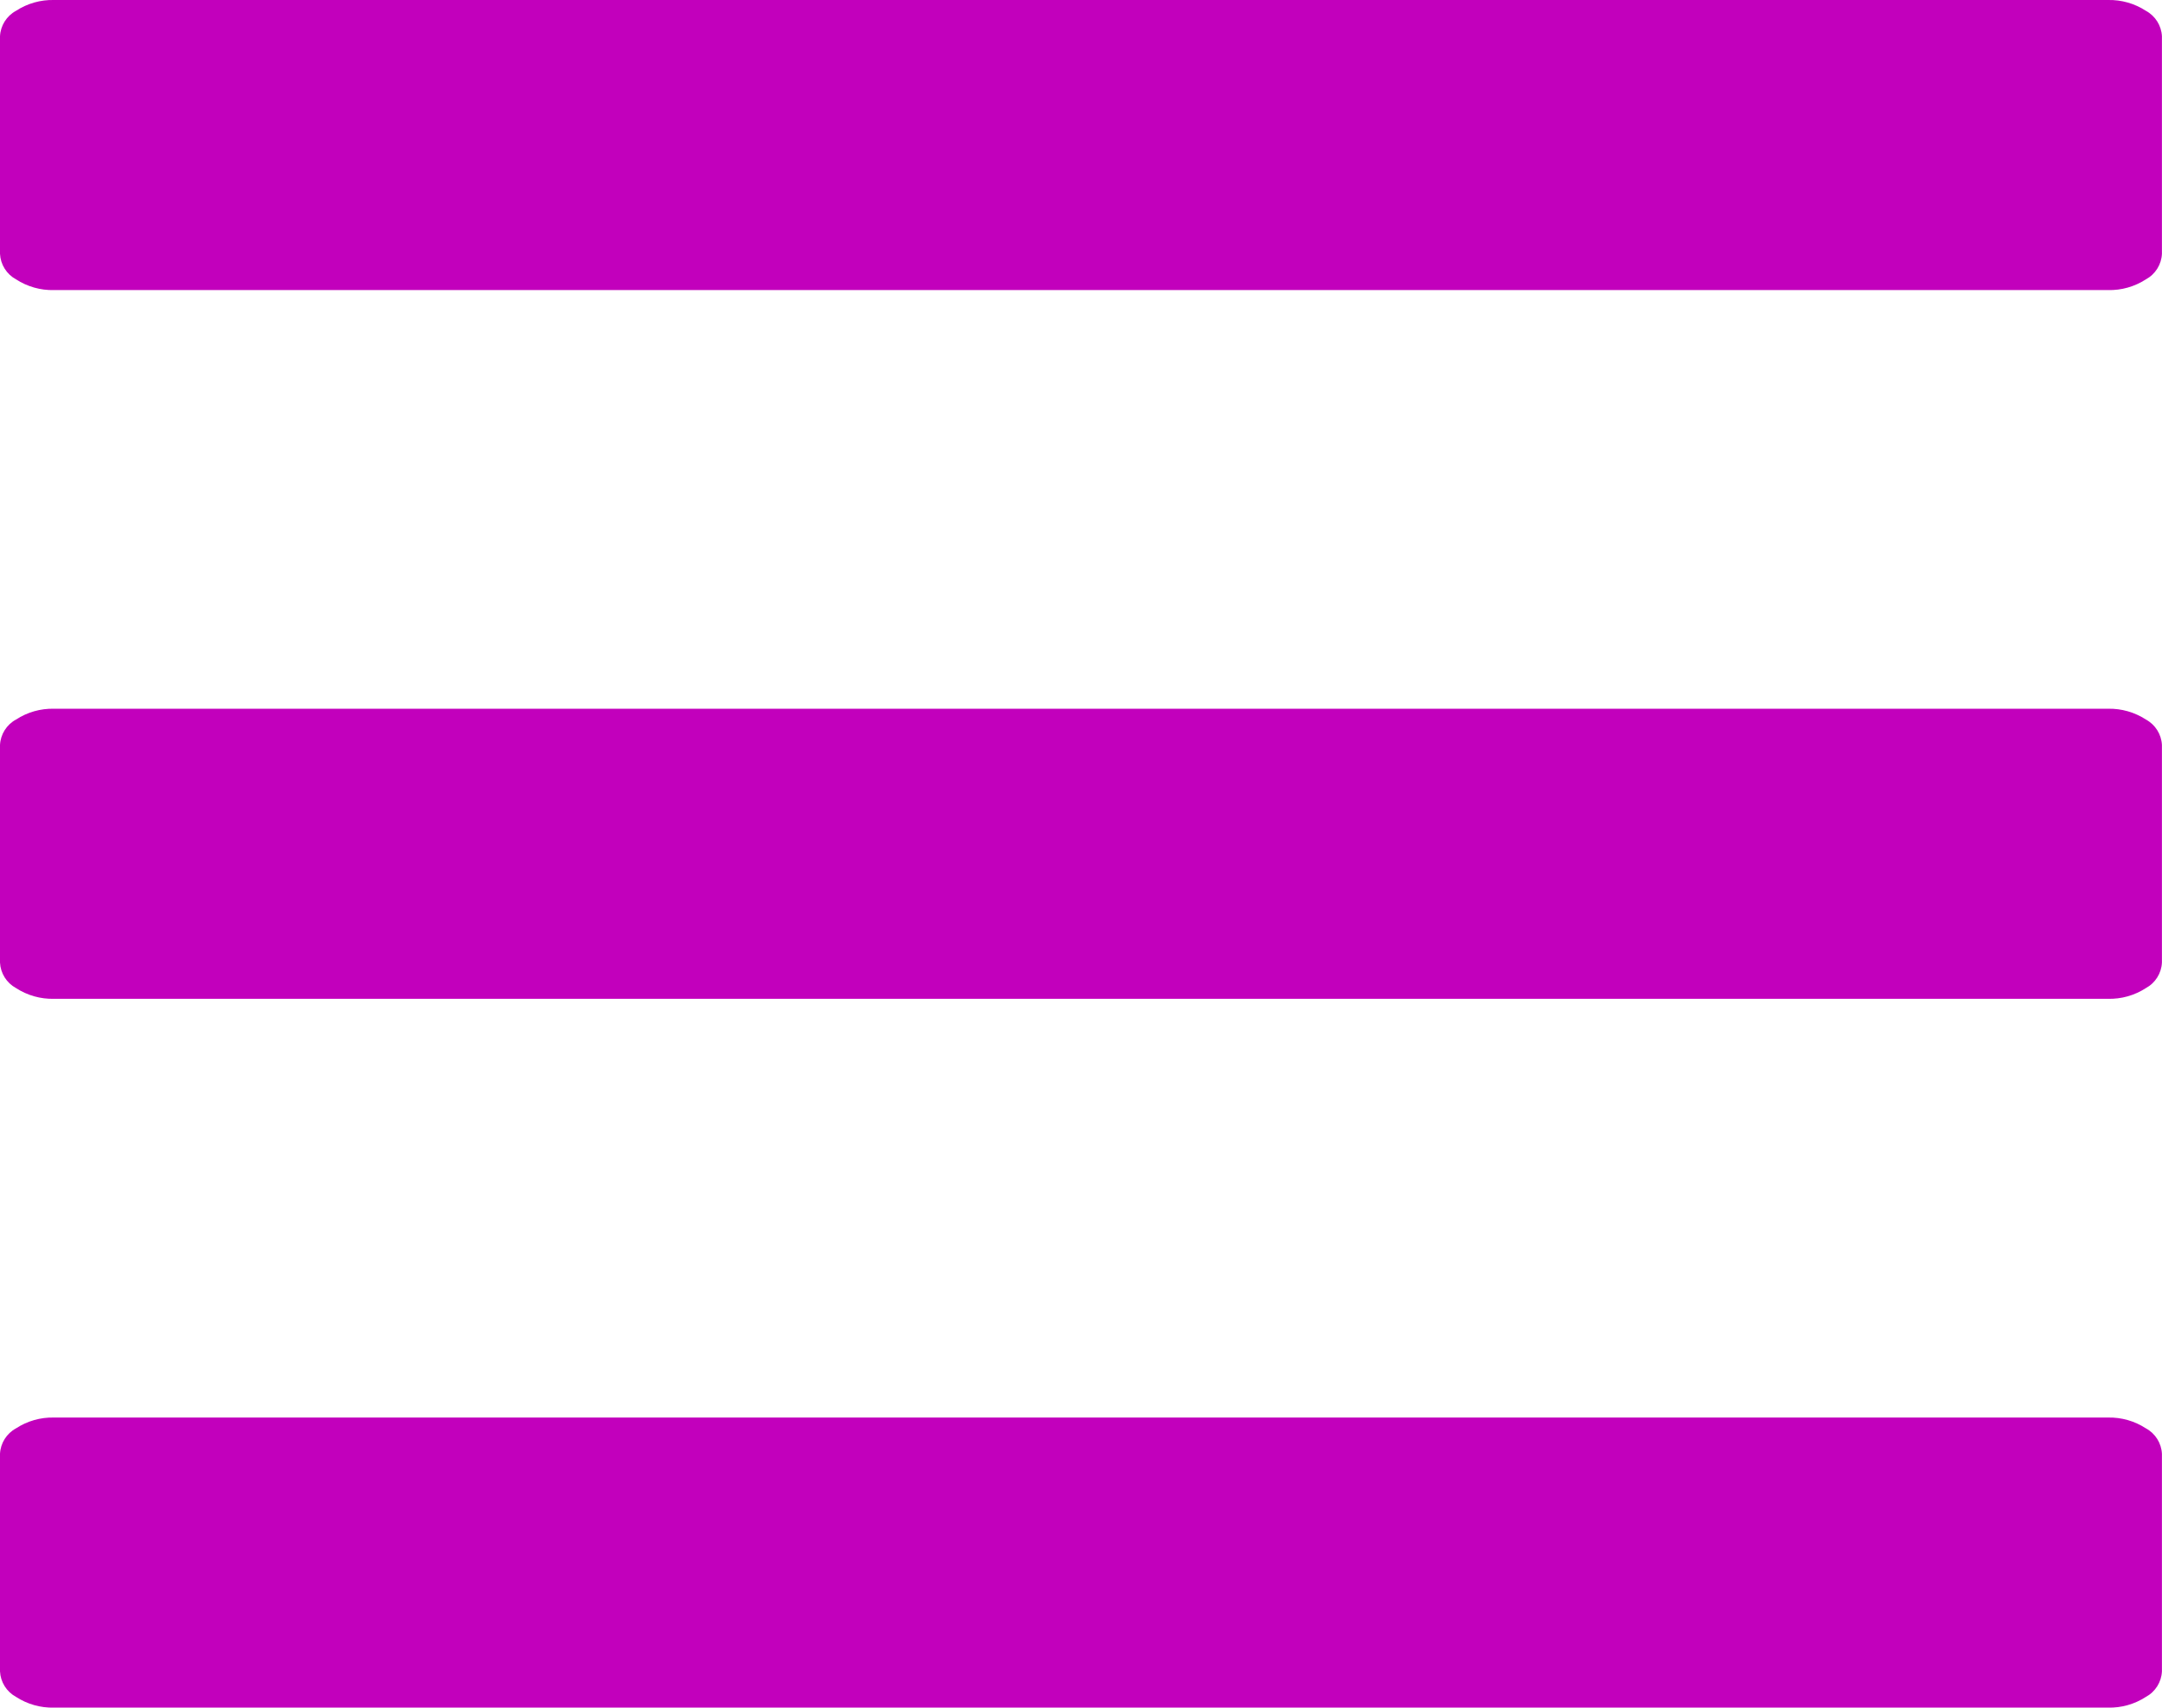
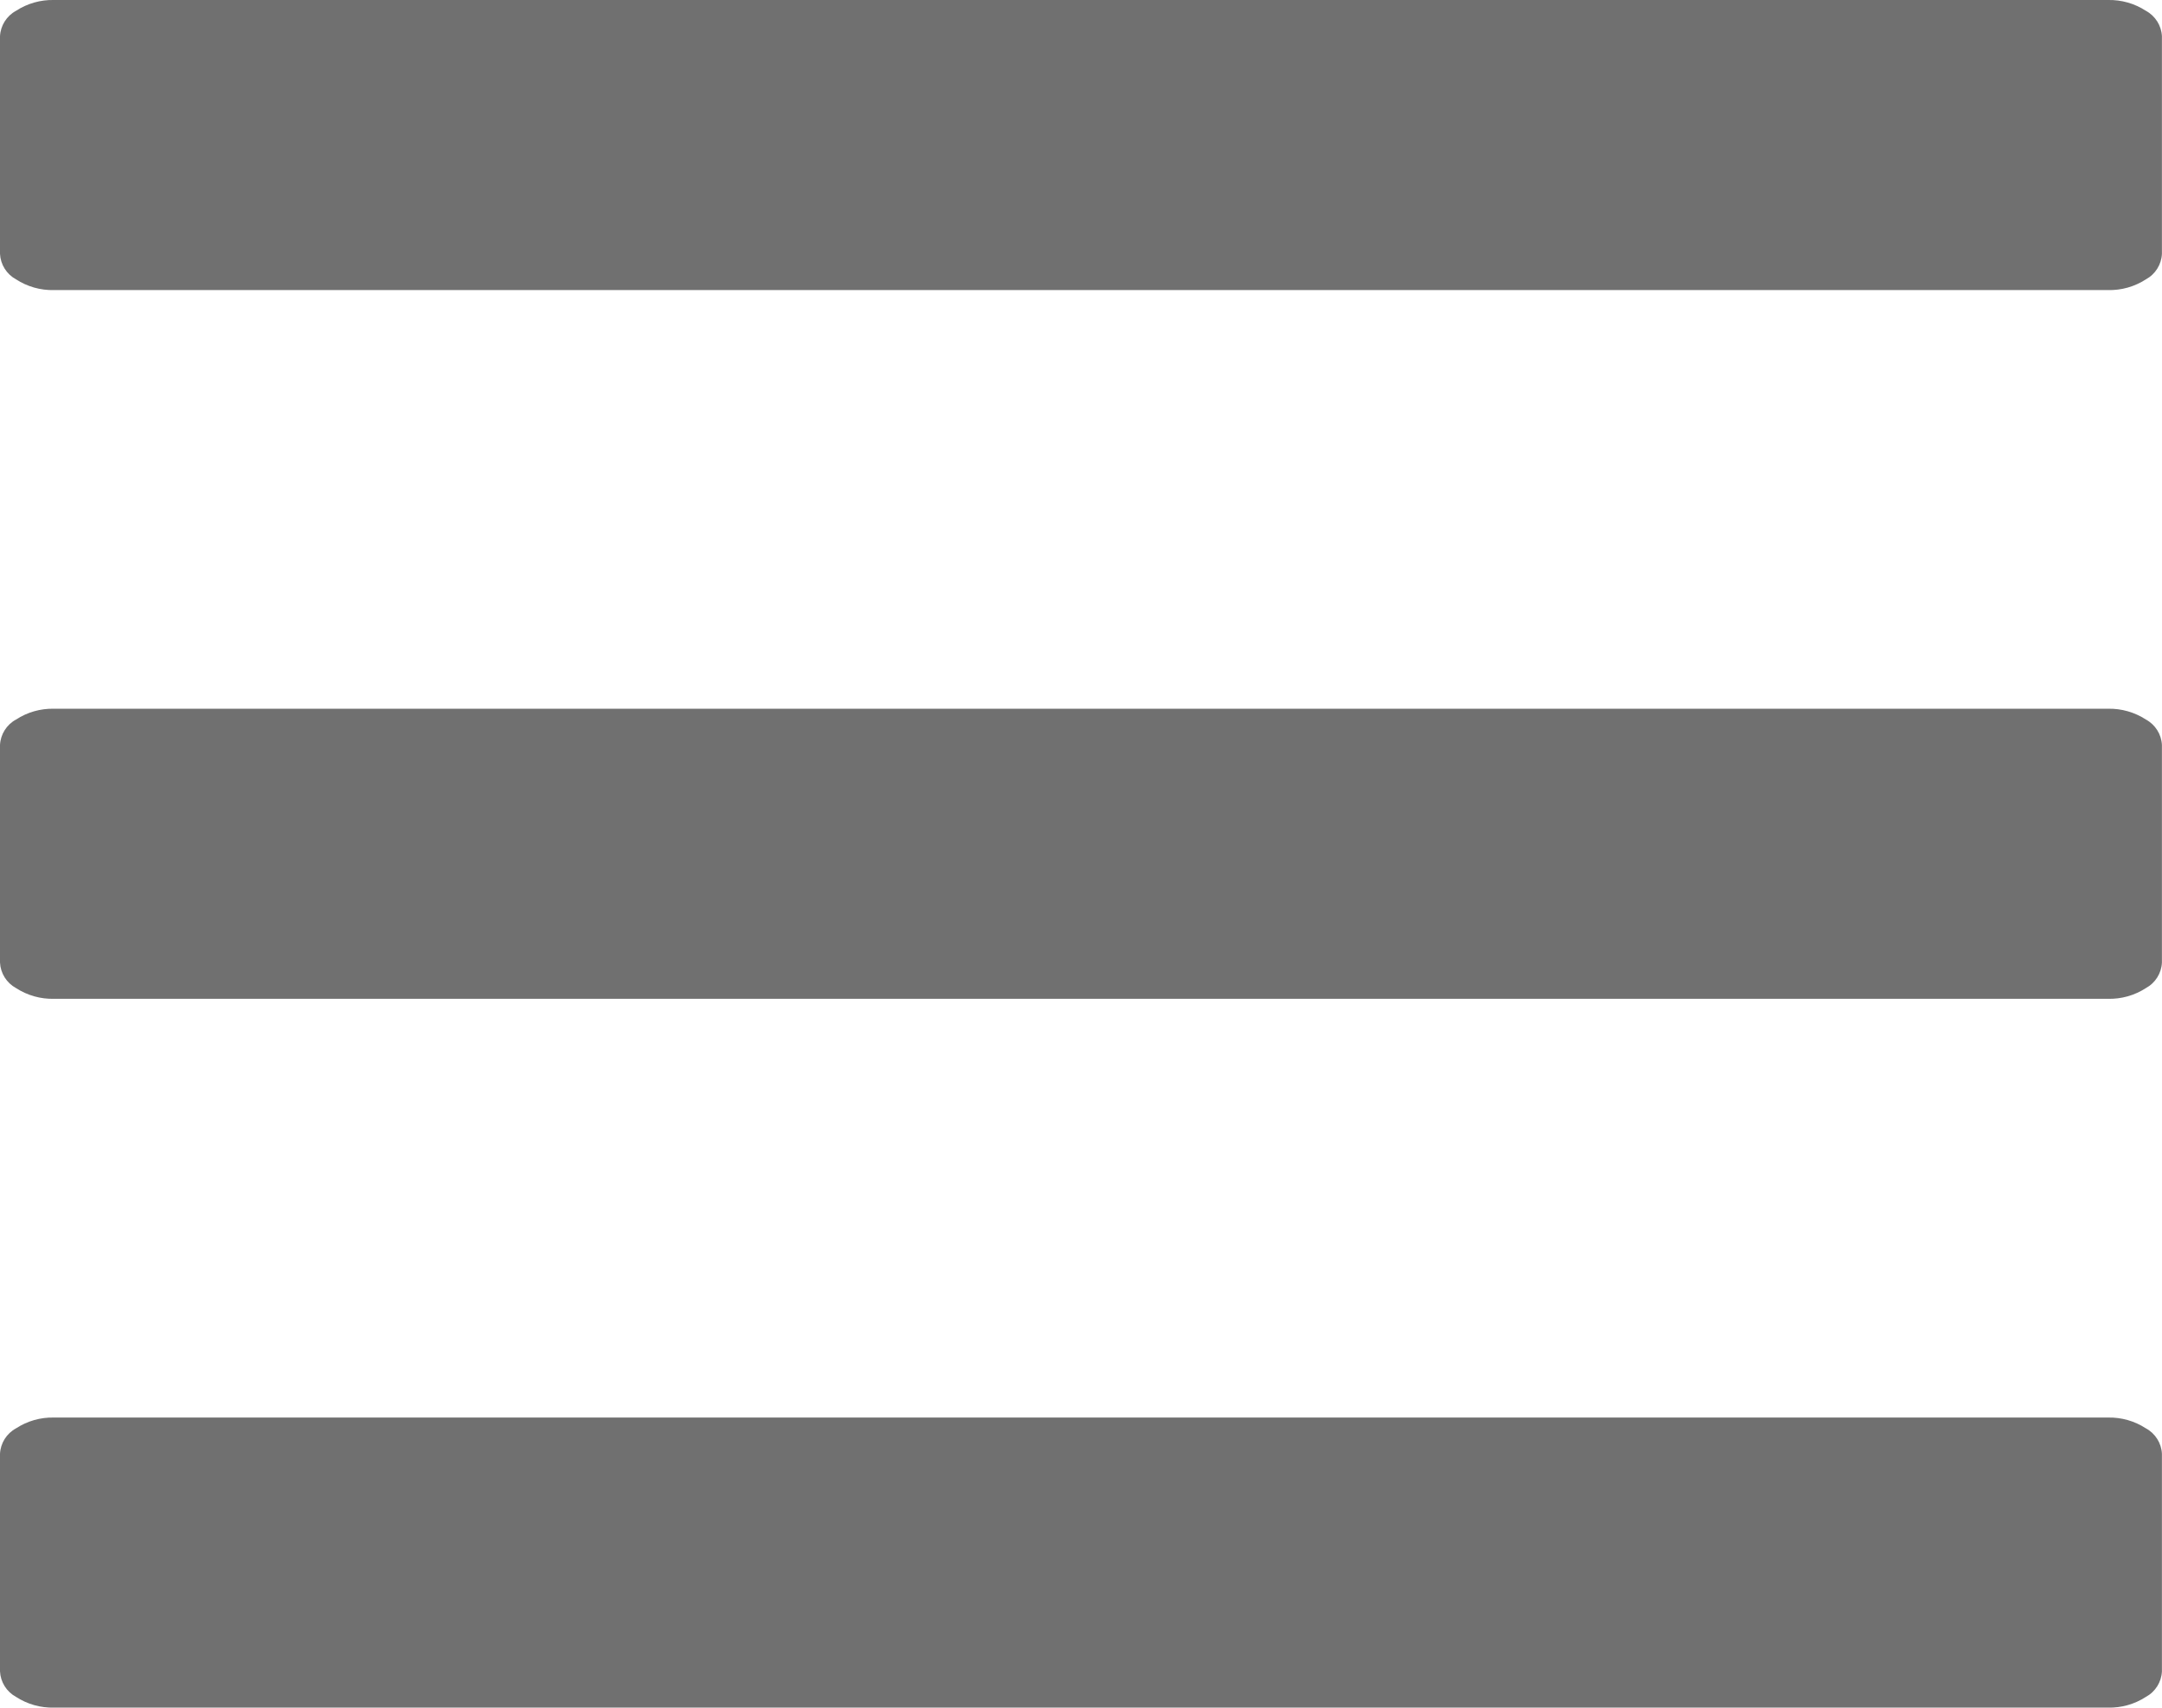
<svg xmlns="http://www.w3.org/2000/svg" id="Group_177" data-name="Group 177" width="29.813" height="23.547" viewBox="0 0 29.813 23.547">
-   <path id="Path_886" data-name="Path 886" d="M175.246,365.447H146.923a.918.918,0,0,0-.524.149.423.423,0,0,0-.221.351v3a.424.424,0,0,0,.221.352.919.919,0,0,0,.524.148h28.322a.92.92,0,0,0,.524-.148.423.423,0,0,0,.221-.352v-3a.423.423,0,0,0-.221-.351A.921.921,0,0,0,175.246,365.447Z" transform="translate(-146.178 -355.674)" fill="#c200bc" />
-   <path id="Path_888" data-name="Path 888" d="M175.246,365.447H146.923a.918.918,0,0,0-.524.149.423.423,0,0,0-.221.351v3a.424.424,0,0,0,.221.352.919.919,0,0,0,.524.148h28.322a.92.92,0,0,0,.524-.148.423.423,0,0,0,.221-.352v-3a.423.423,0,0,0-.221-.351A.921.921,0,0,0,175.246,365.447Z" transform="translate(-146.178 -345.9)" fill="#c200bc" />
-   <path id="Path_887" data-name="Path 887" d="M175.246,365.447H146.923a.918.918,0,0,0-.524.149.423.423,0,0,0-.221.351v3a.424.424,0,0,0,.221.352.919.919,0,0,0,.524.148h28.322a.92.92,0,0,0,.524-.148.423.423,0,0,0,.221-.352v-3a.423.423,0,0,0-.221-.351A.922.922,0,0,0,175.246,365.447Z" transform="translate(-146.178 -365.447)" fill="#c200bc" />
+   <path id="Path_886" data-name="Path 886" d="M175.246,365.447H146.923a.918.918,0,0,0-.524.149.423.423,0,0,0-.221.351v3a.424.424,0,0,0,.221.352.919.919,0,0,0,.524.148h28.322a.92.92,0,0,0,.524-.148.423.423,0,0,0,.221-.352v-3a.423.423,0,0,0-.221-.351A.921.921,0,0,0,175.246,365.447Z" transform="translate(-146.178 -355.674)" fill="#707070" />
+   <path id="Path_888" data-name="Path 888" d="M175.246,365.447H146.923a.918.918,0,0,0-.524.149.423.423,0,0,0-.221.351v3a.424.424,0,0,0,.221.352.919.919,0,0,0,.524.148h28.322a.92.92,0,0,0,.524-.148.423.423,0,0,0,.221-.352v-3a.423.423,0,0,0-.221-.351A.921.921,0,0,0,175.246,365.447Z" transform="translate(-146.178 -345.9)" fill="#707070" />
+   <path id="Path_887" data-name="Path 887" d="M175.246,365.447H146.923a.918.918,0,0,0-.524.149.423.423,0,0,0-.221.351v3a.424.424,0,0,0,.221.352.919.919,0,0,0,.524.148h28.322a.92.92,0,0,0,.524-.148.423.423,0,0,0,.221-.352v-3a.423.423,0,0,0-.221-.351A.922.922,0,0,0,175.246,365.447Z" transform="translate(-146.178 -365.447)" fill="#707070" />
</svg>
